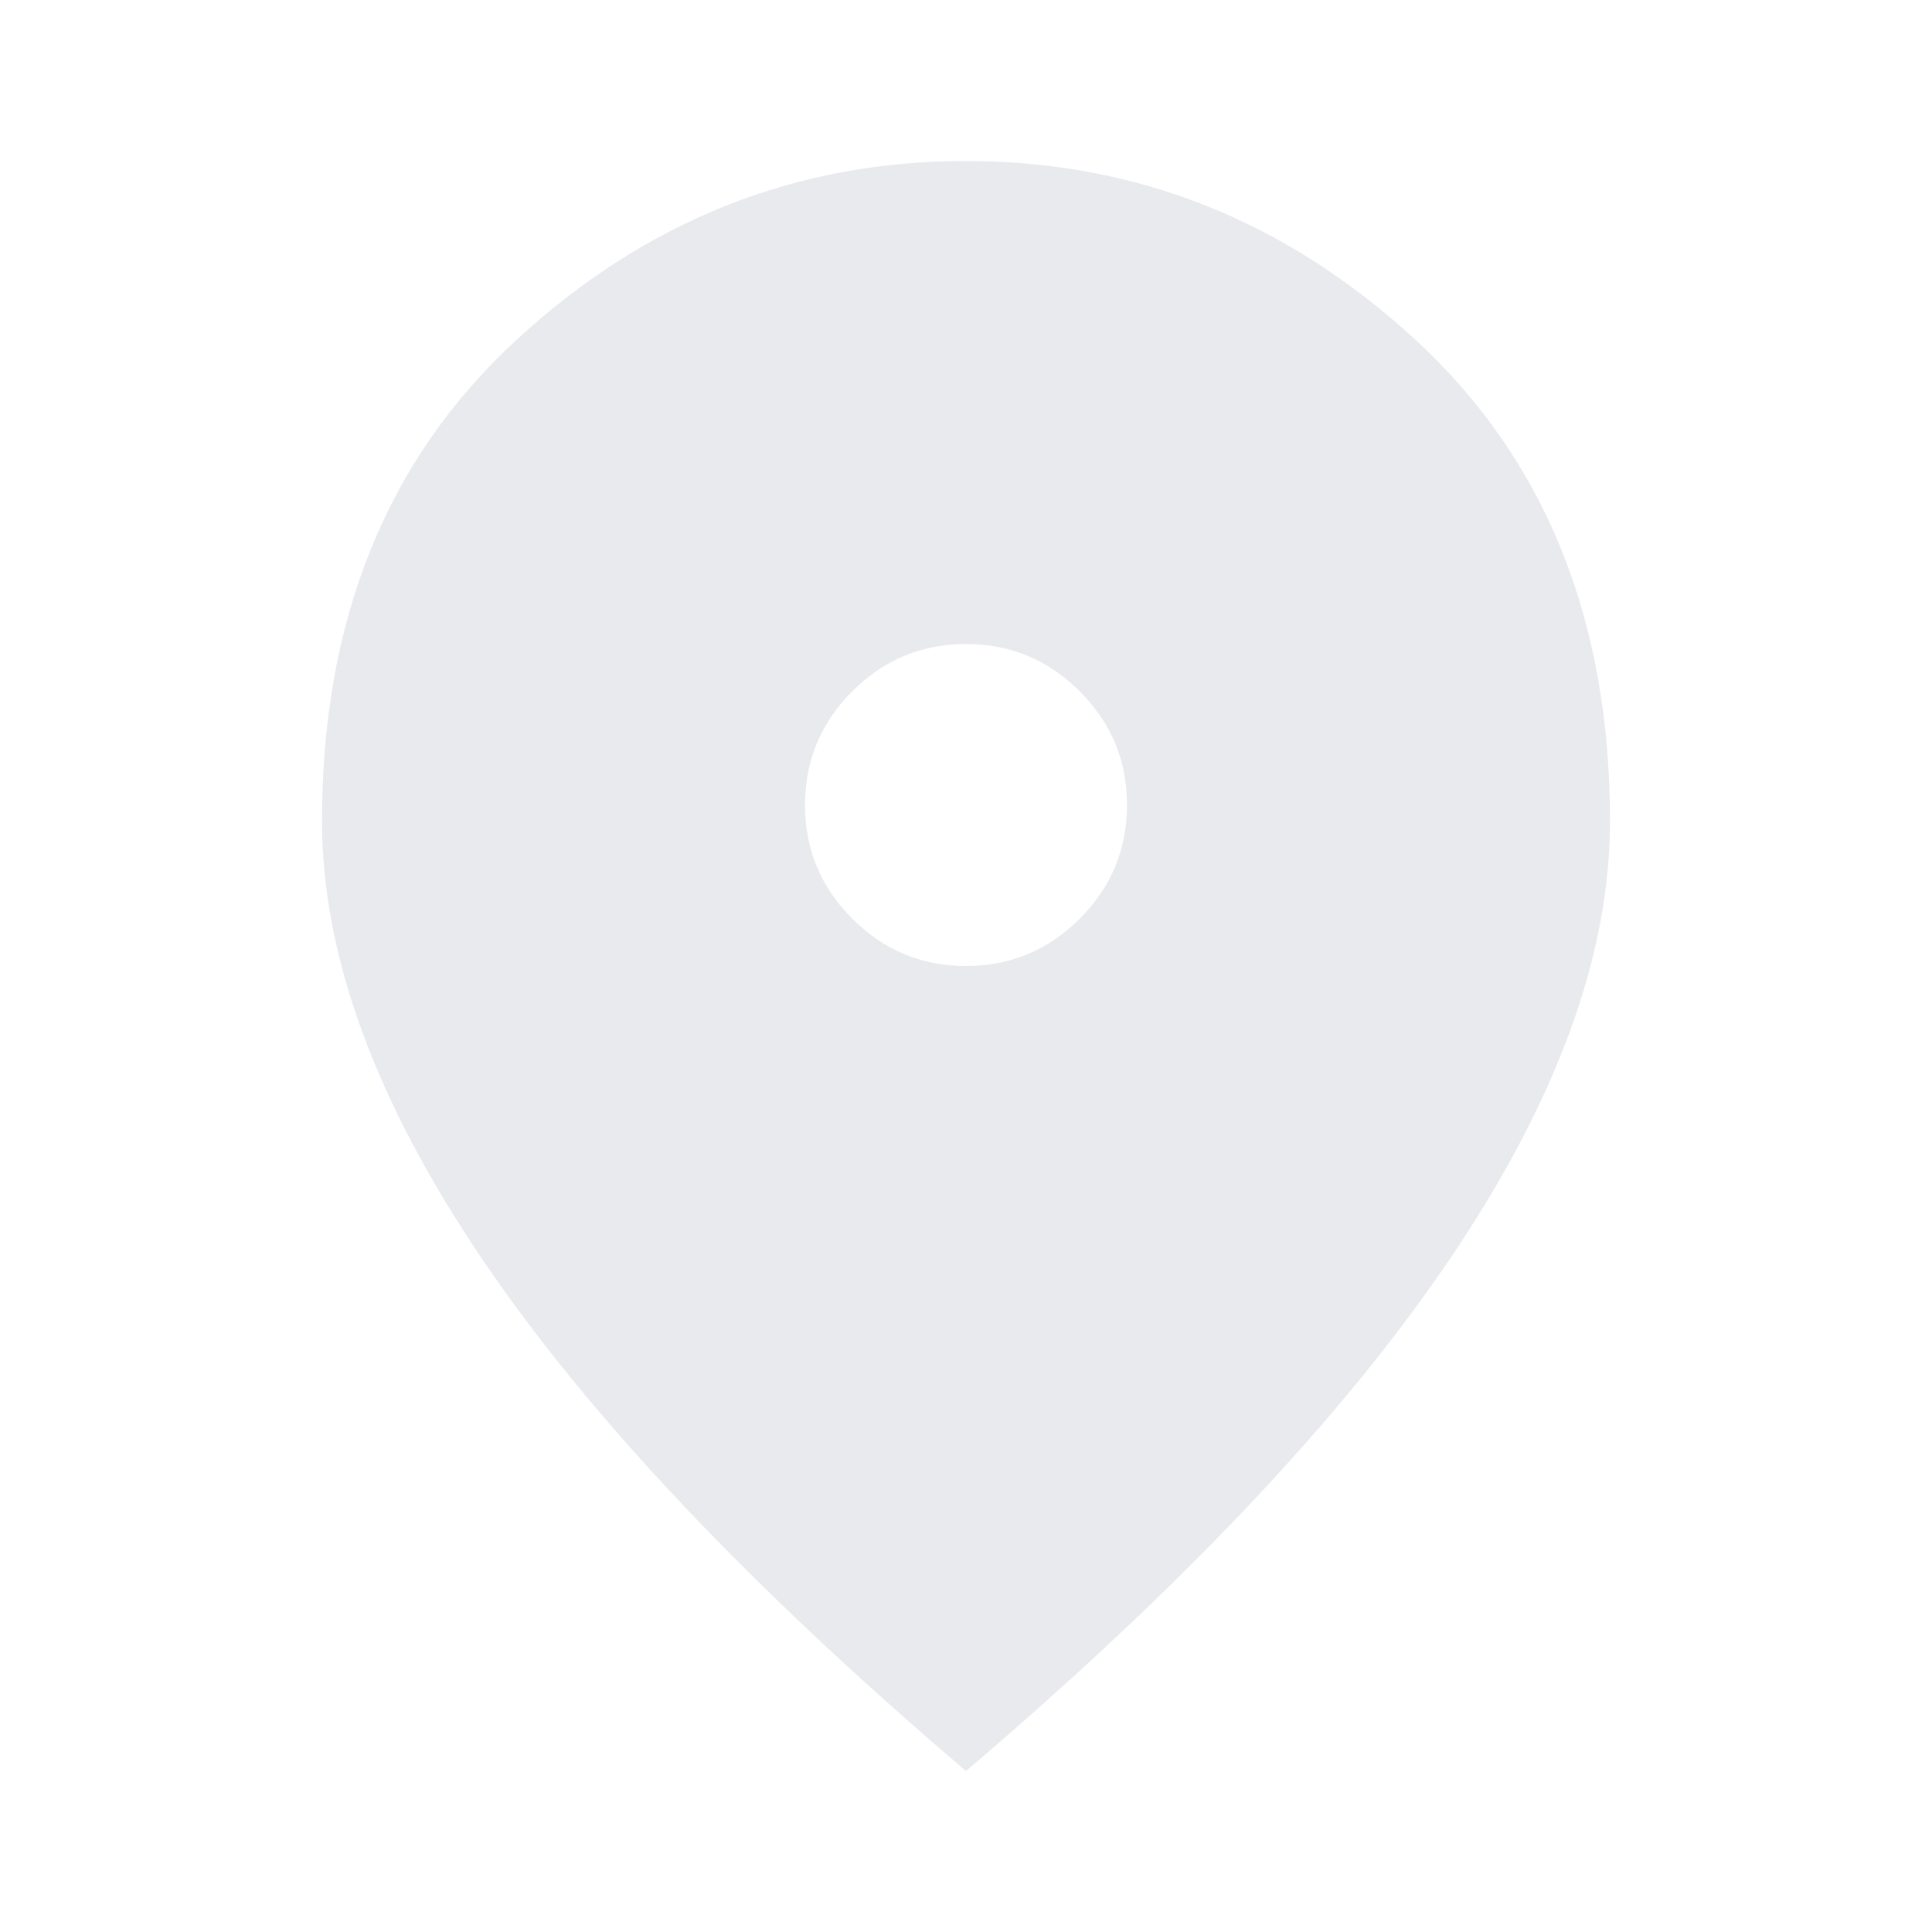
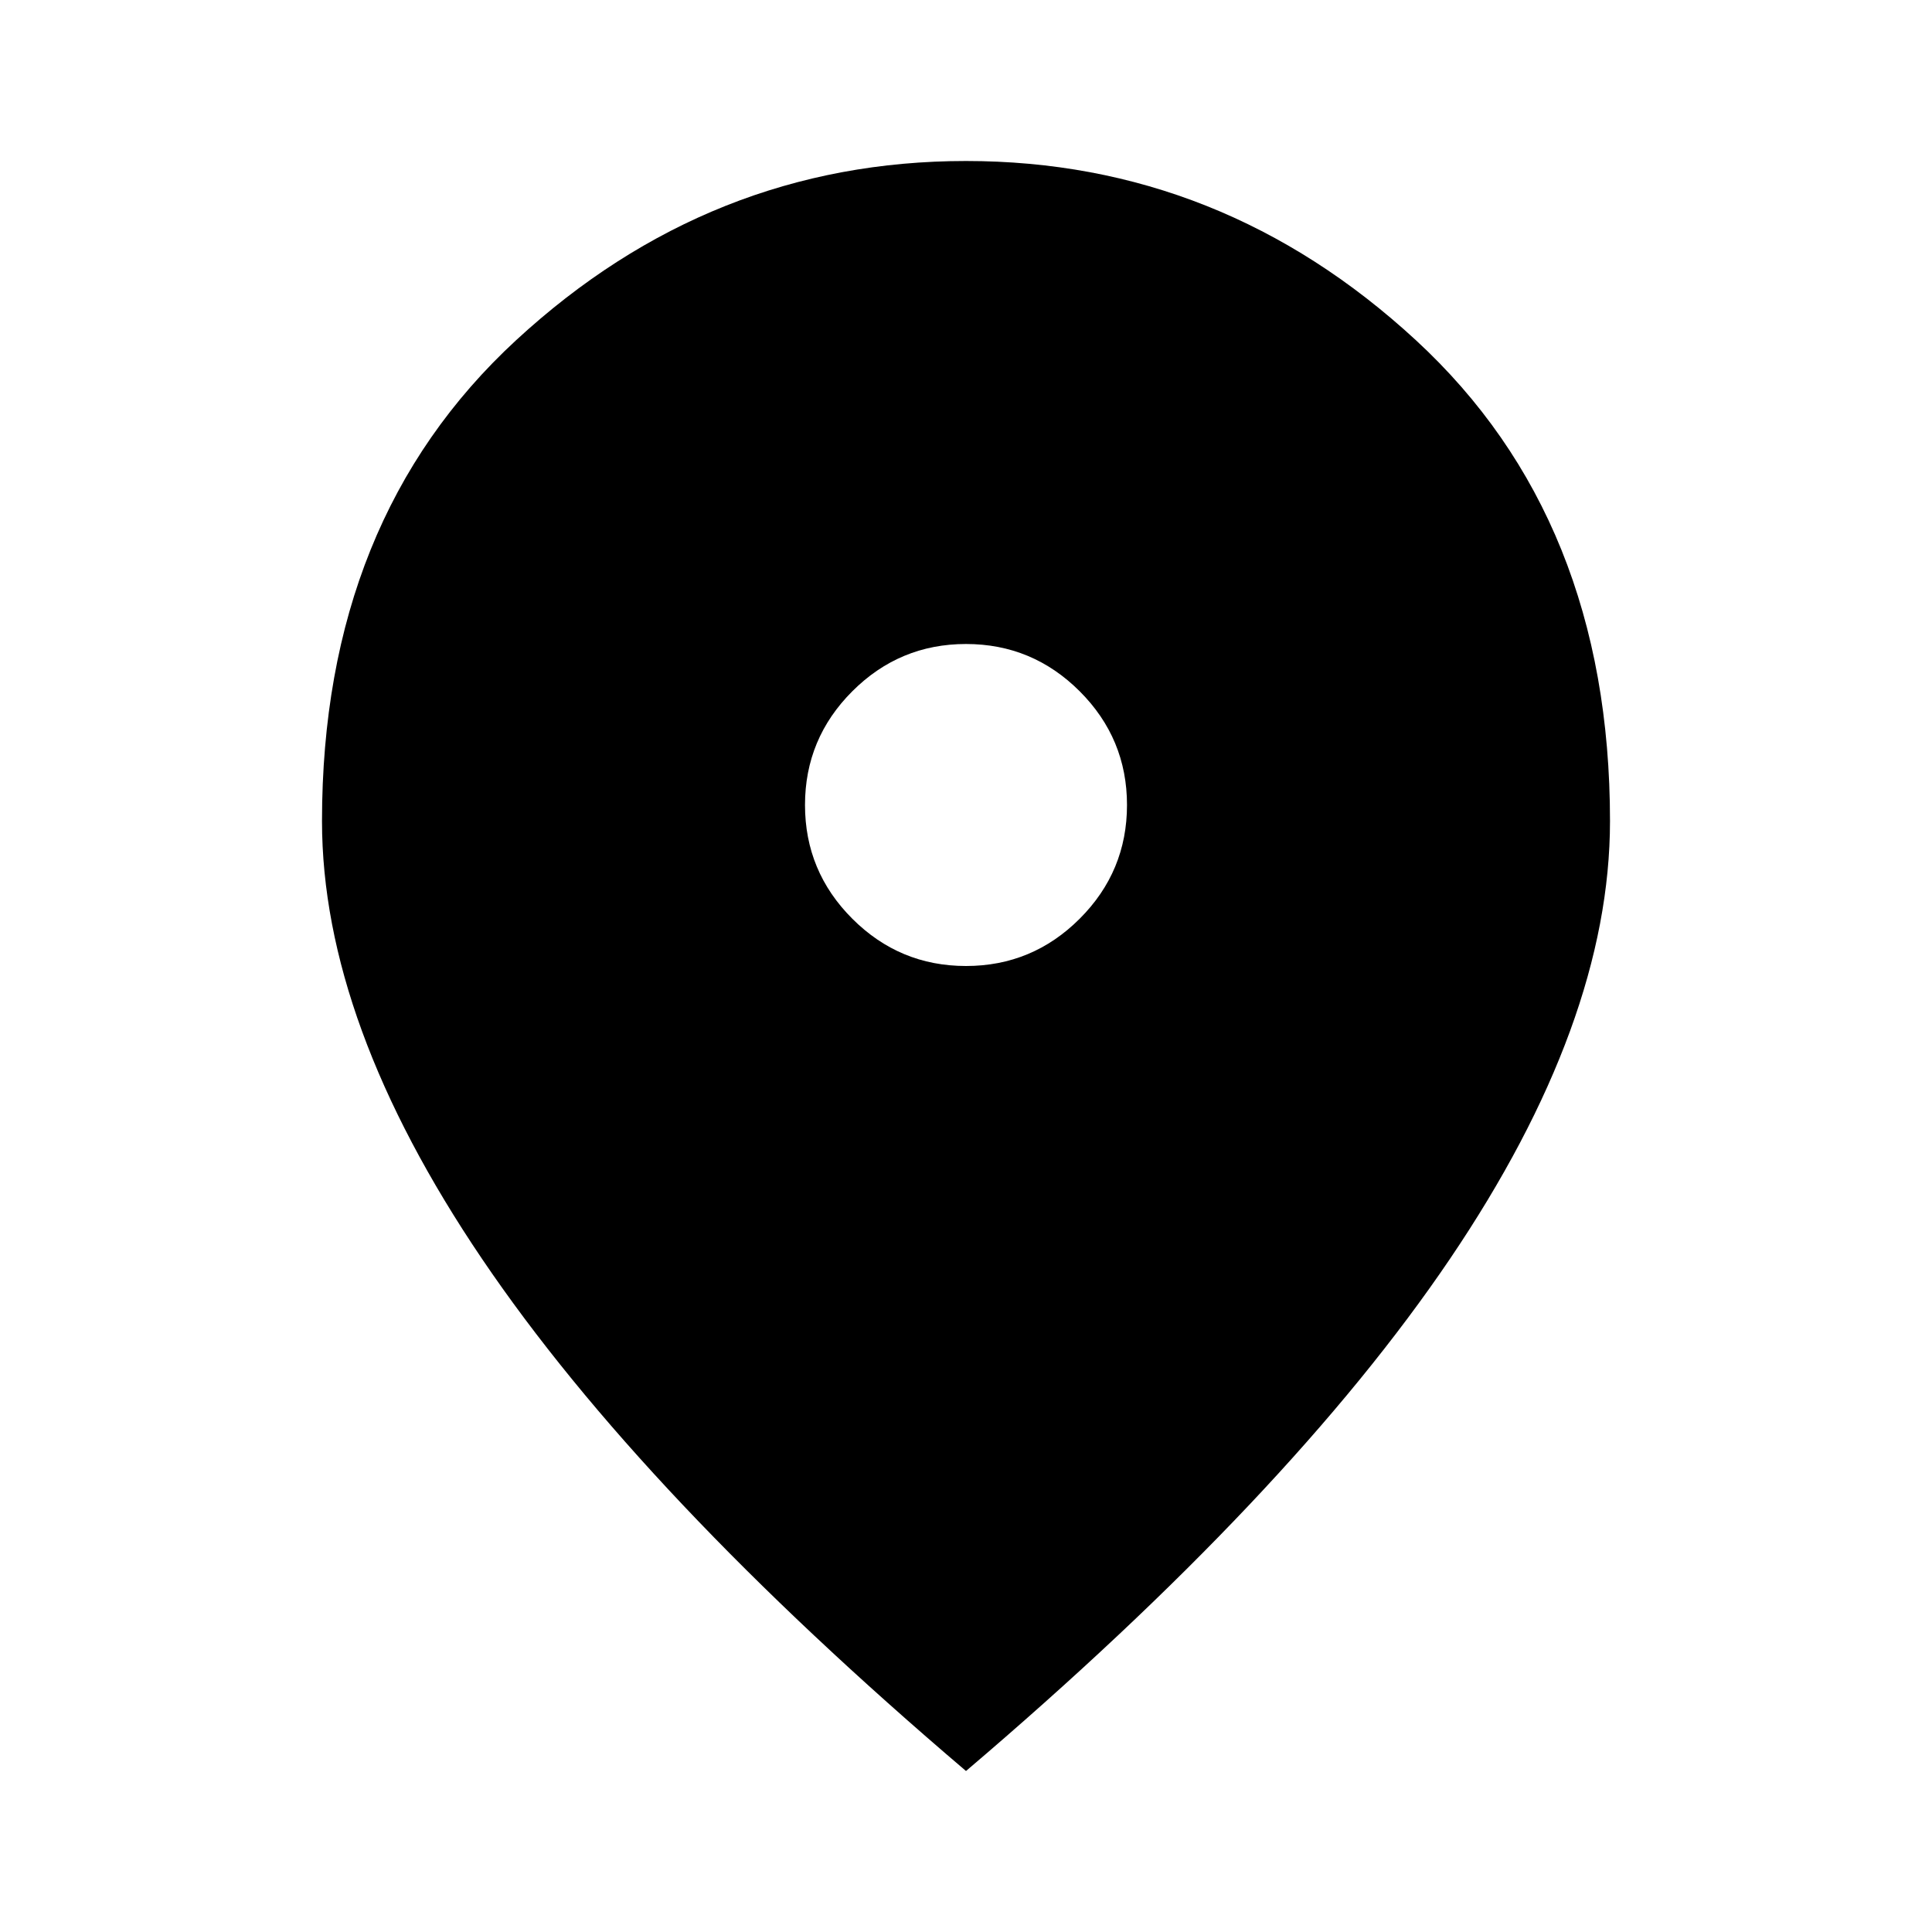
- <svg xmlns="http://www.w3.org/2000/svg" height="24px" viewBox="0 -960 960 960" width="24px" fill="#e8eaed">
+ <svg xmlns="http://www.w3.org/2000/svg" height="24px" viewBox="0 -960 960 960" width="24px" fill="#000000">
  <path d="M480-480q33 0 56.5-23.5T560-560q0-33-23.5-56.5T480-640q-33 0-56.5 23.5T400-560q0 33 23.5 56.5T480-480Zm0 400Q319-217 239.5-334.5T160-552q0-150 96.5-239T480-880q127 0 223.5 89T800-552q0 100-79.5 217.5T480-80Z" />
</svg>
